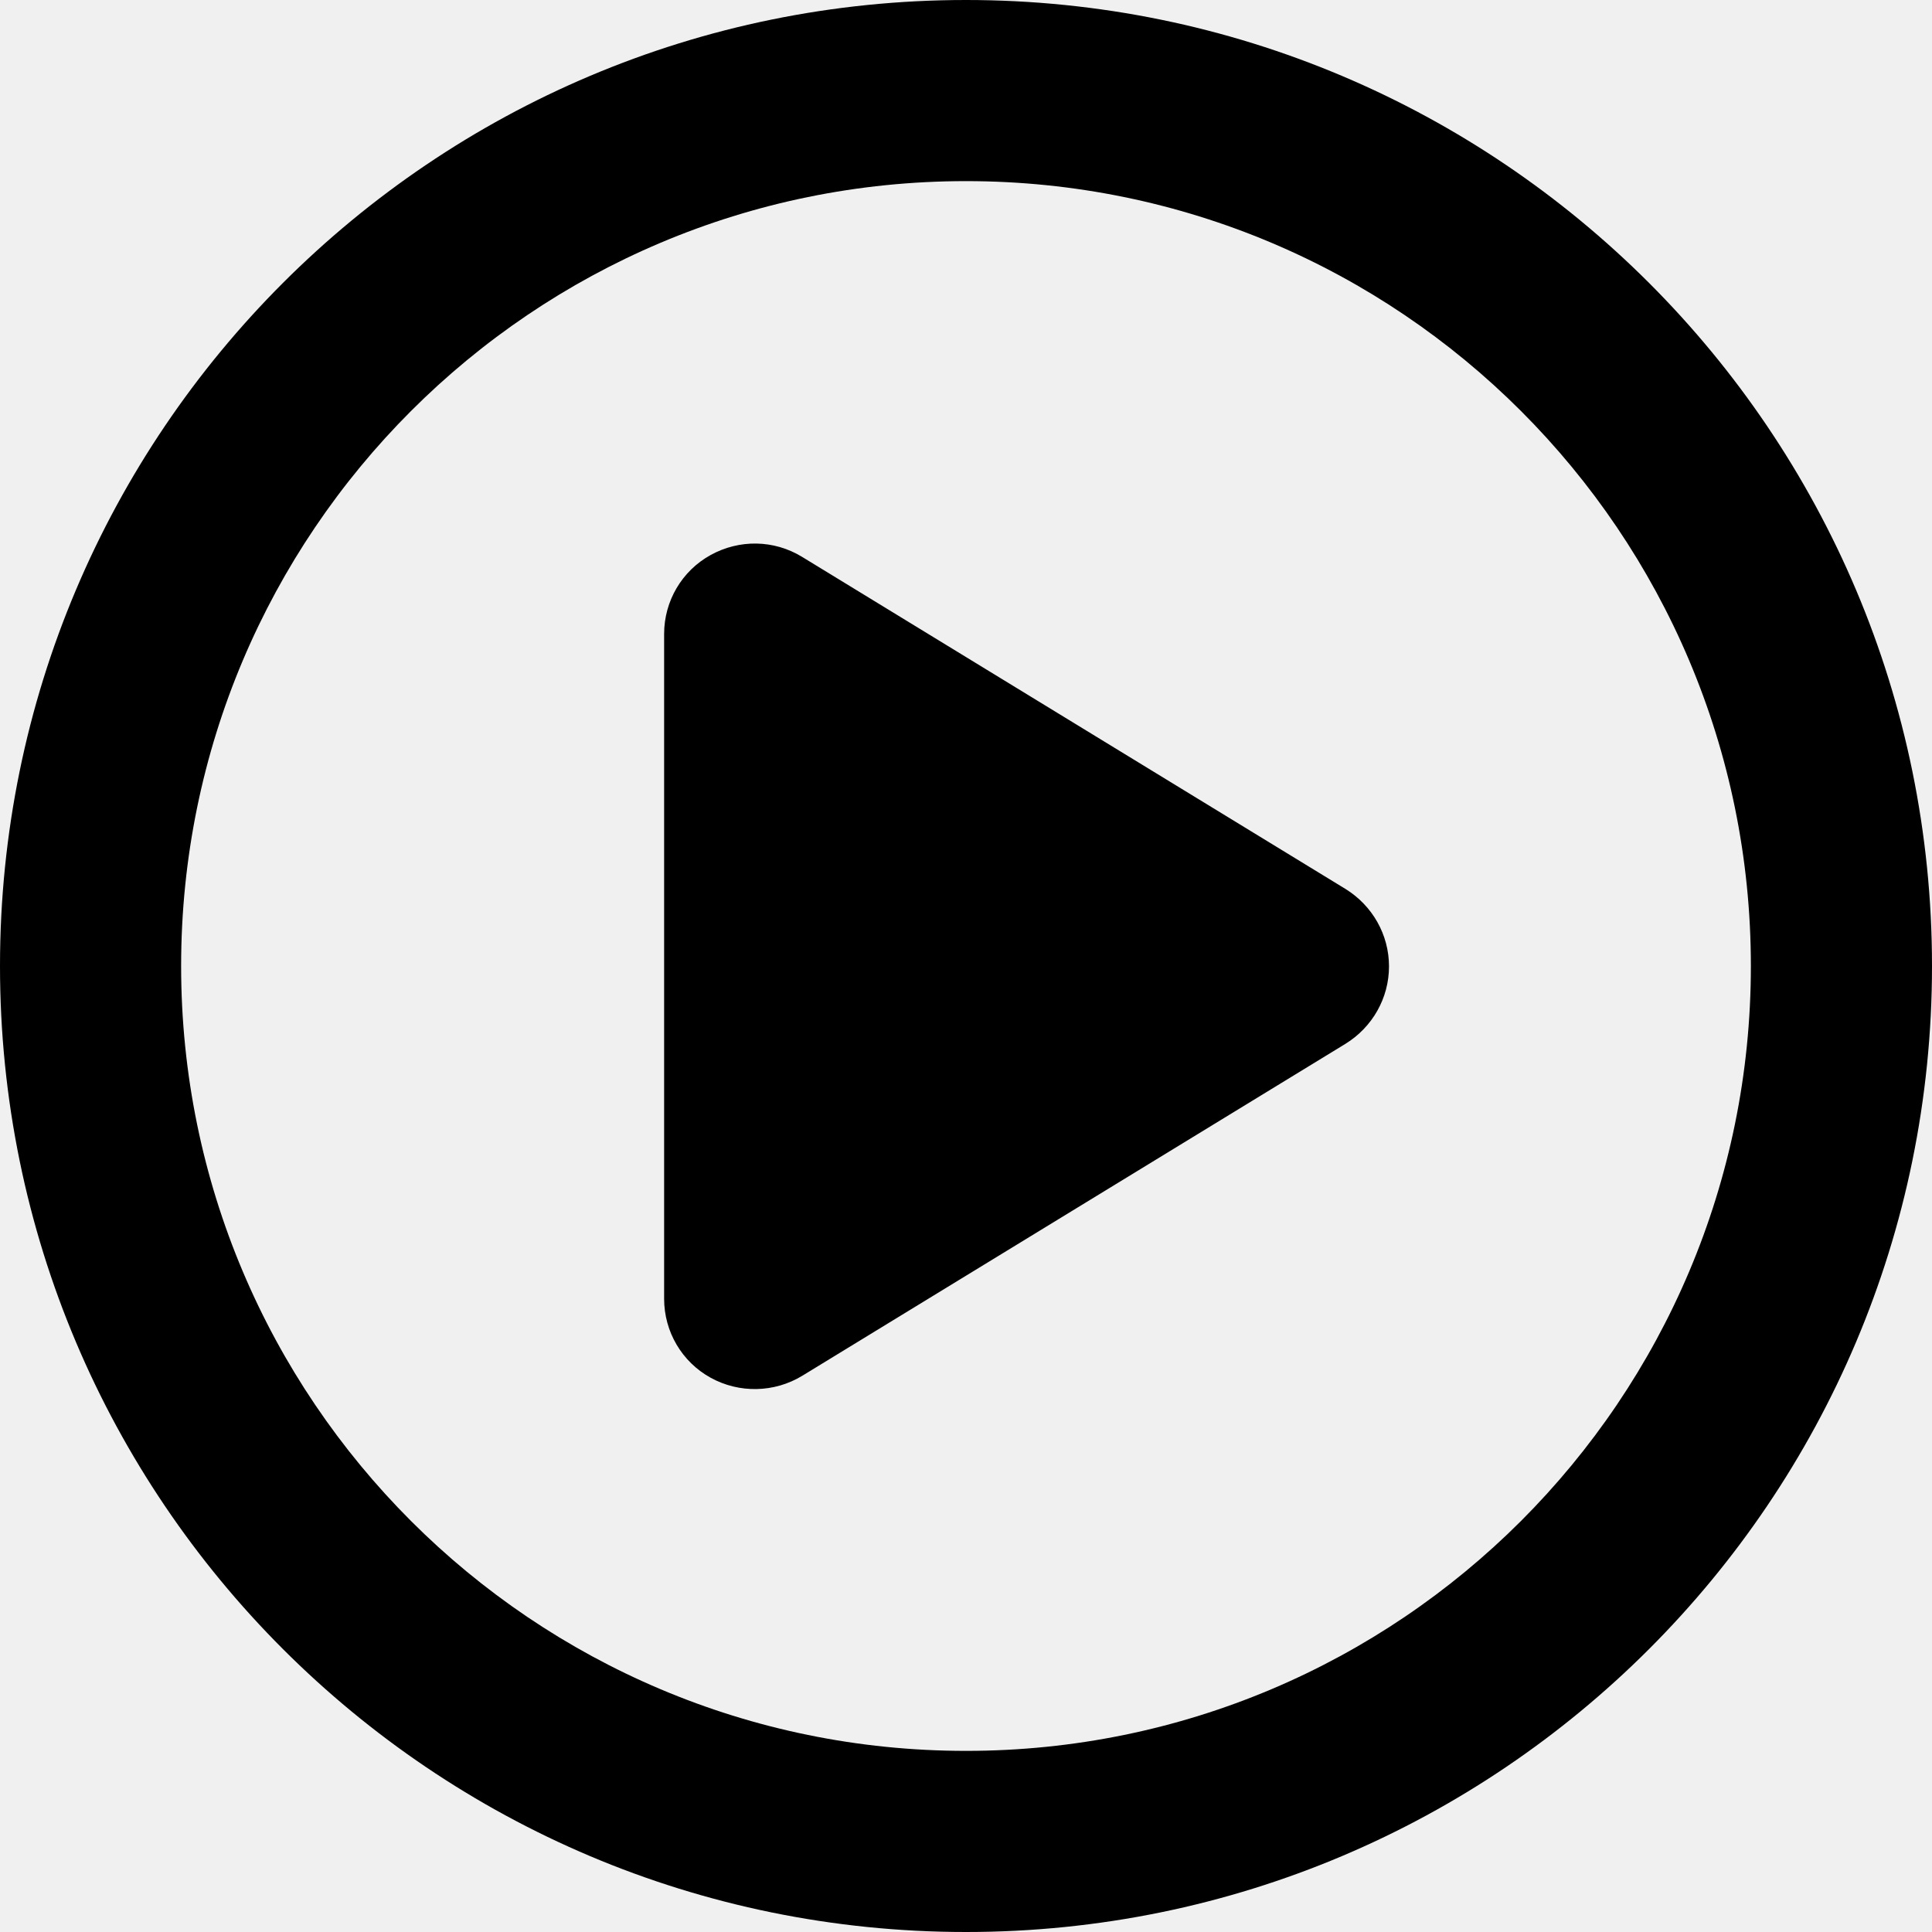
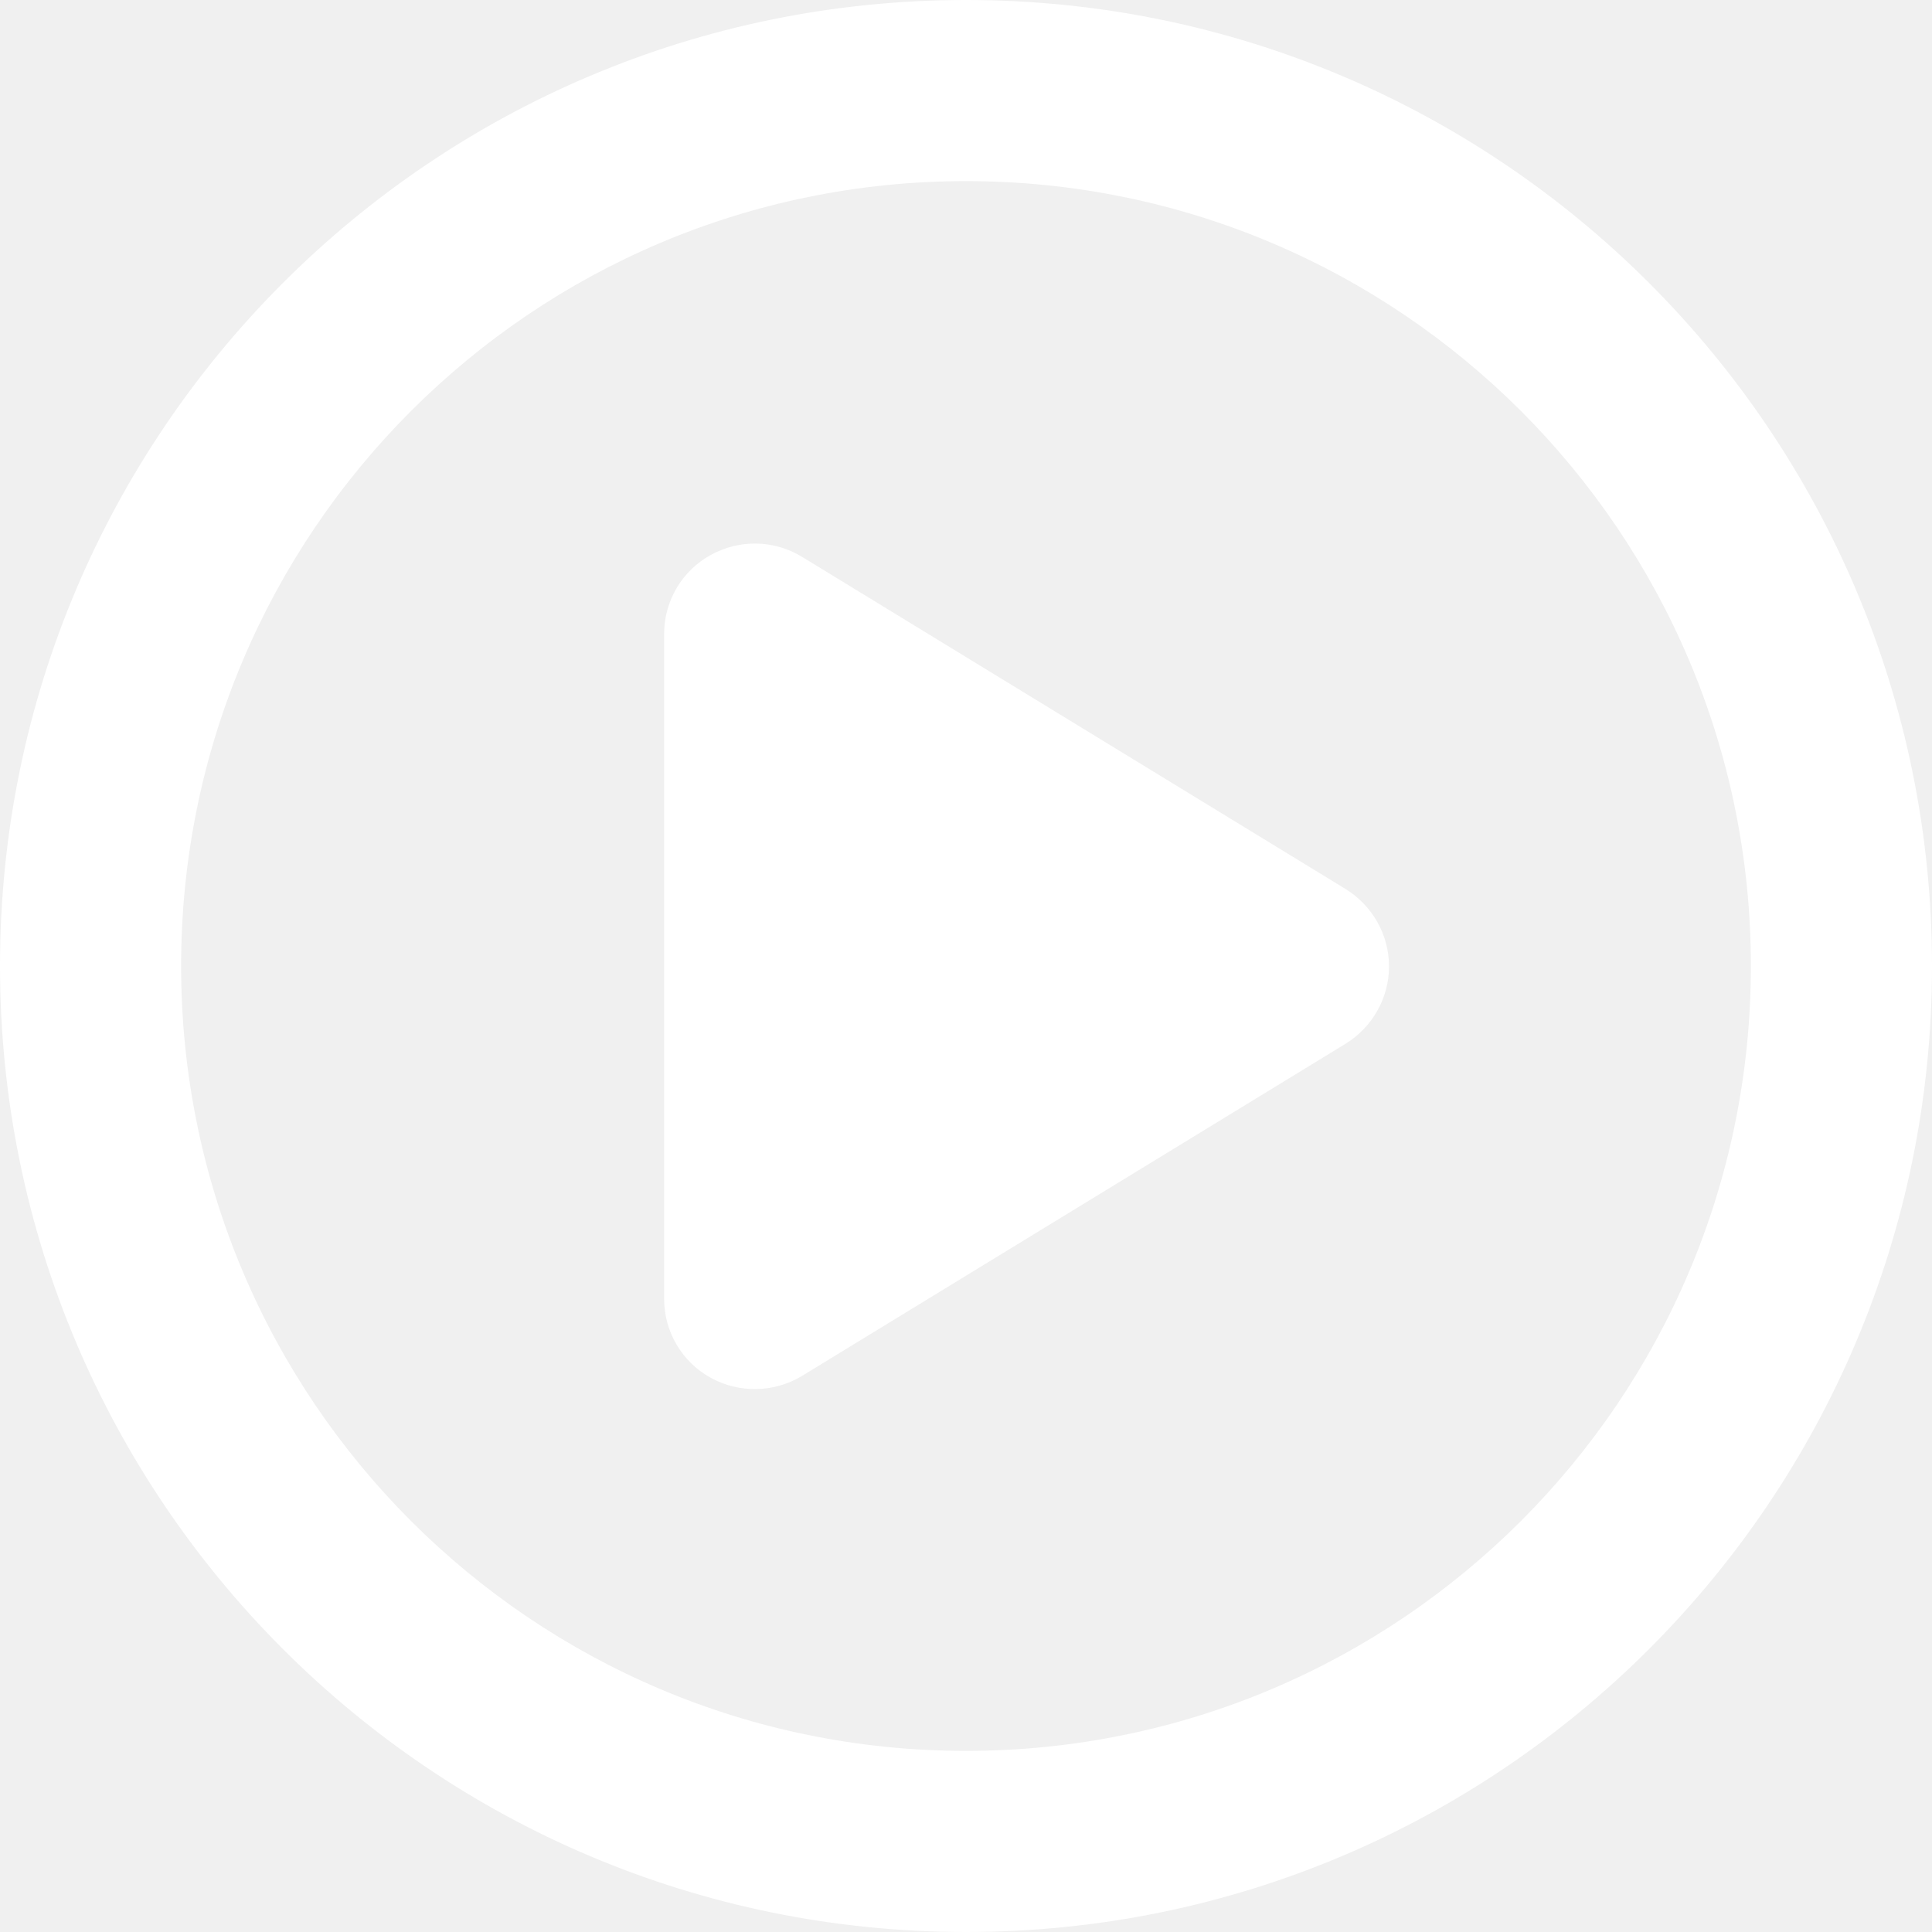
<svg xmlns="http://www.w3.org/2000/svg" viewBox="0 0 512 512">
-   <path d="M464 256A208 208 0 1 0 48 256a208 208 0 1 0 416 0zM0 256a256 256 0 1 1 512 0A256 256 0 1 1 0 256zM188.3 147.1c7.6-4.2 16.8-4.1 24.3 .5l144 88c7.1 4.4 11.5 12.1 11.5 20.5s-4.4 16.1-11.5 20.5l-144 88c-7.4 4.5-16.7 4.7-24.3 .5s-12.3-12.2-12.3-20.9V168c0-8.7 4.7-16.7 12.3-20.9z" />
+   <path fill="#ffffff" d="M464 256A208 208 0 1 0 48 256a208 208 0 1 0 416 0zM0 256a256 256 0 1 1 512 0A256 256 0 1 1 0 256zM188.3 147.1c7.6-4.2 16.8-4.1 24.3 .5l144 88c7.1 4.4 11.5 12.1 11.5 20.5s-4.4 16.1-11.5 20.5l-144 88c-7.4 4.5-16.7 4.7-24.3 .5s-12.3-12.2-12.3-20.9V168c0-8.7 4.7-16.7 12.3-20.9z" />
</svg>
